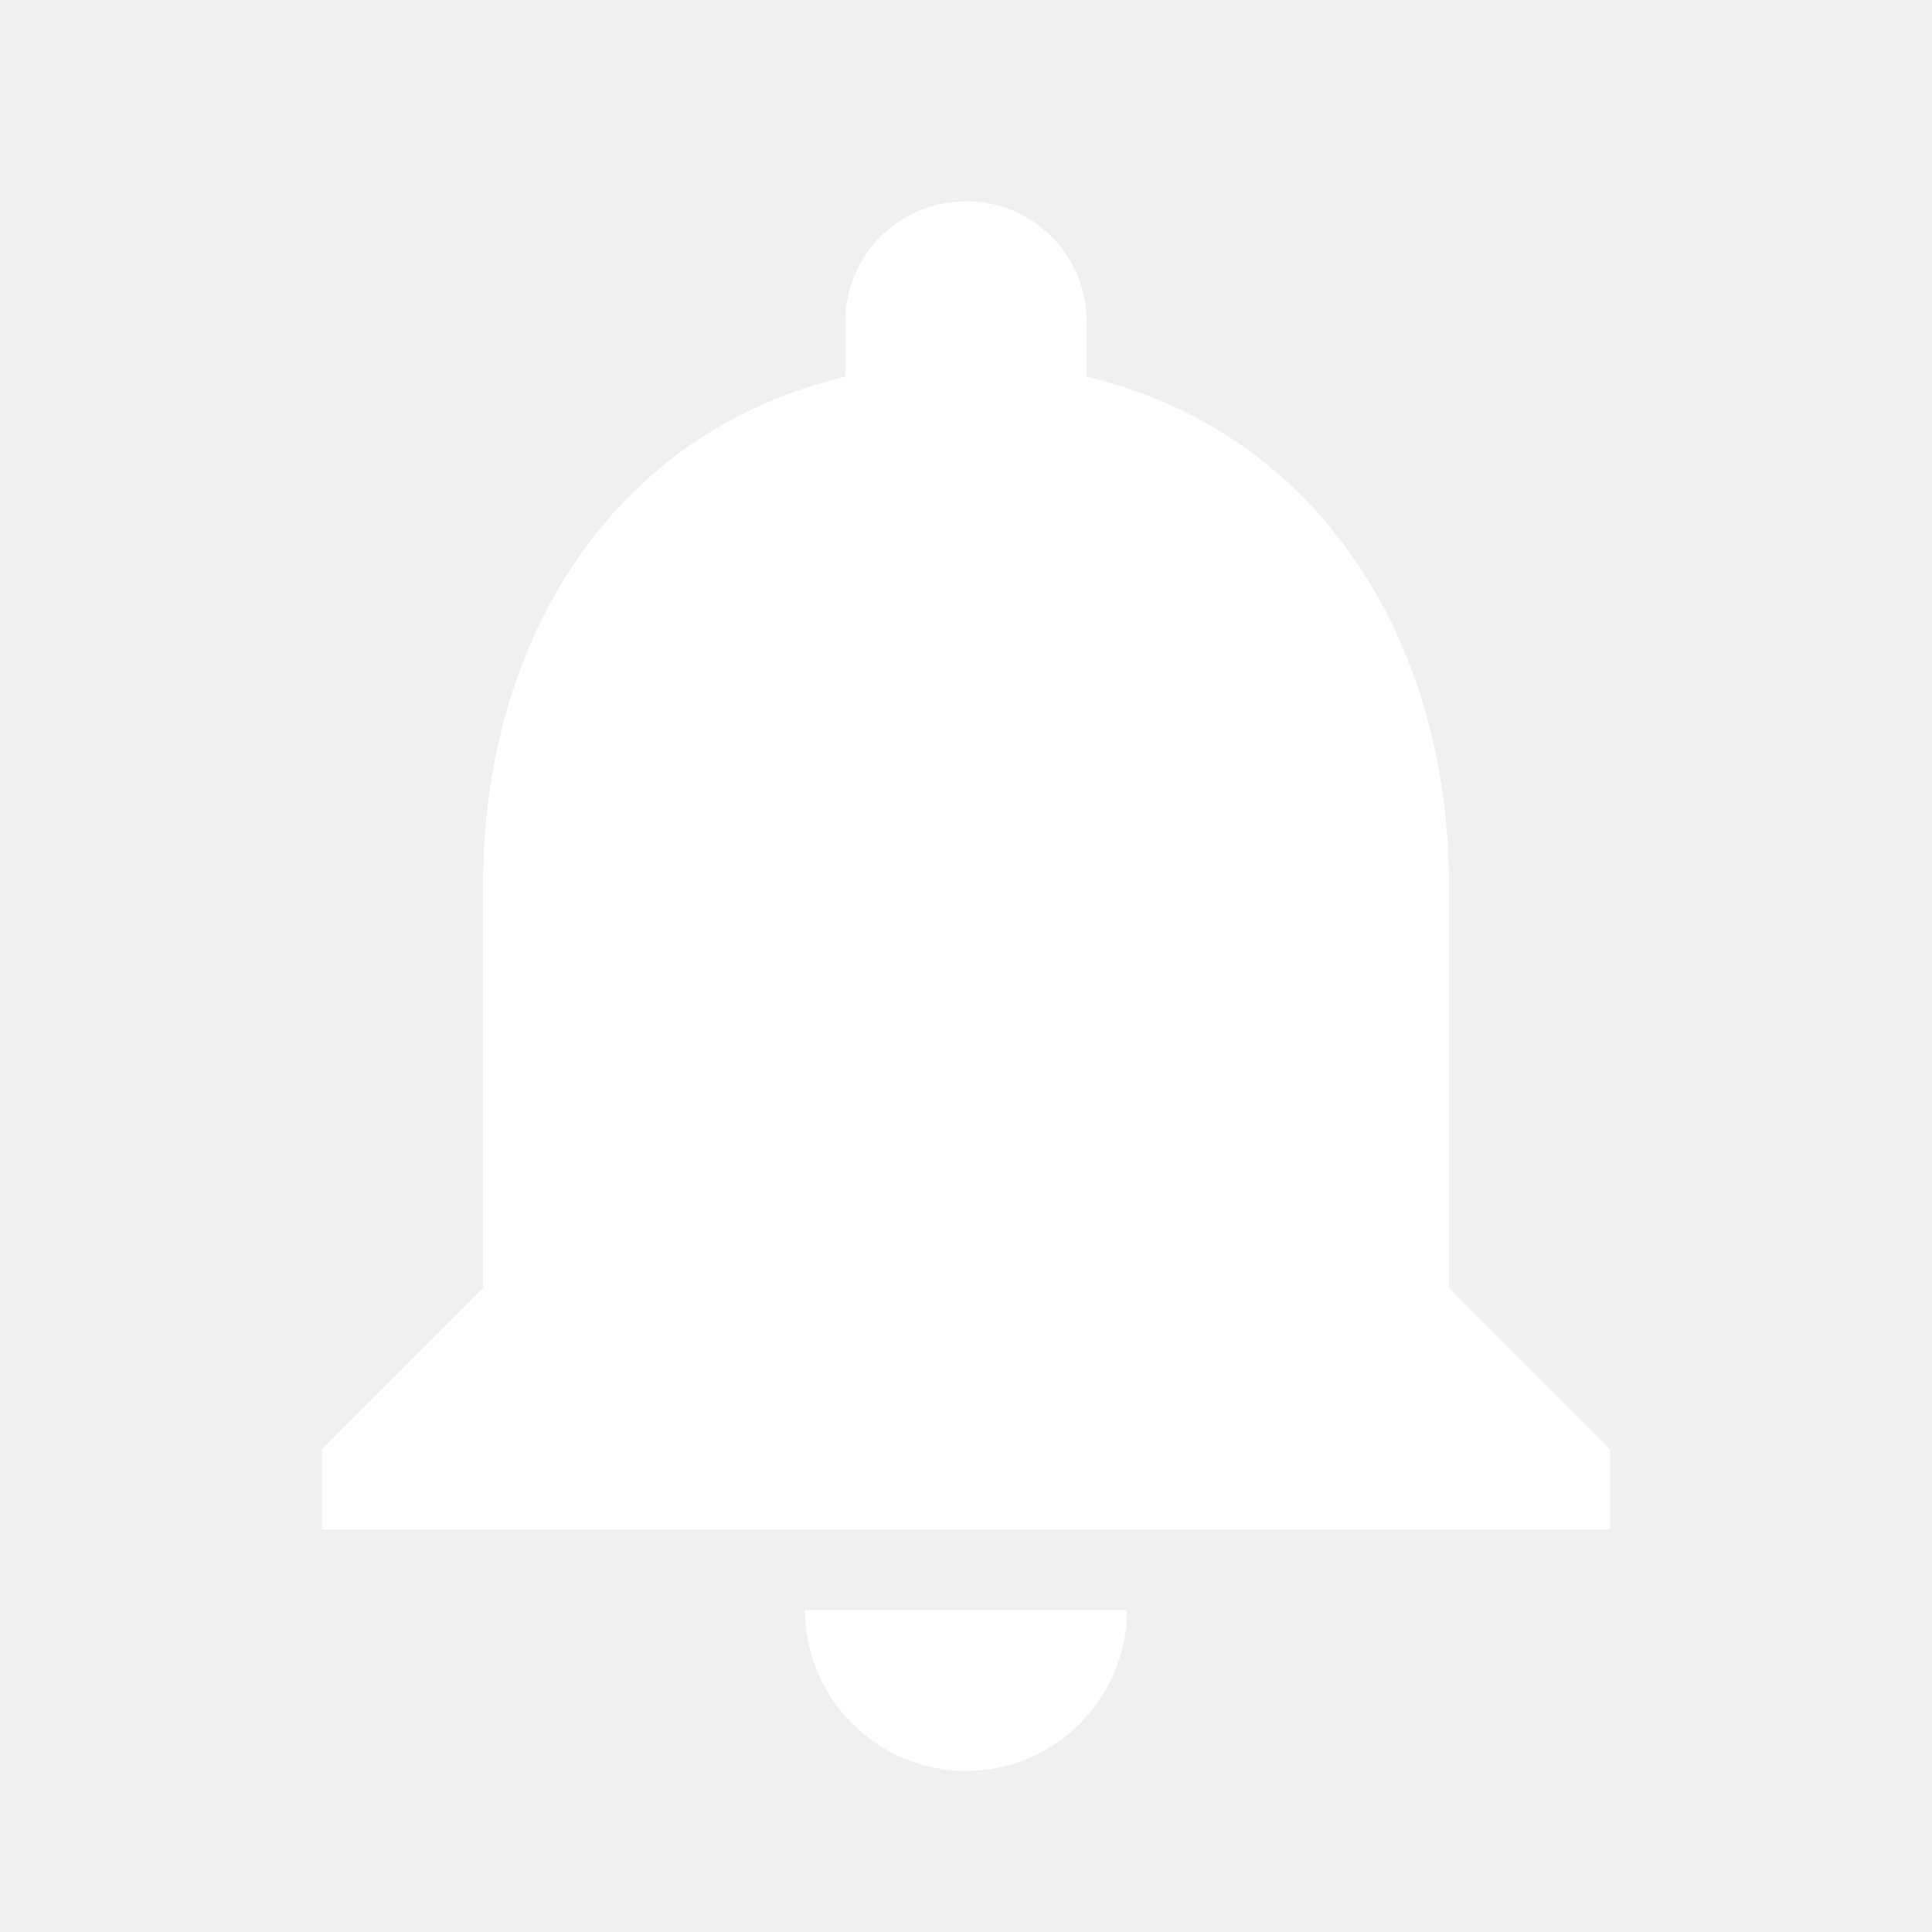
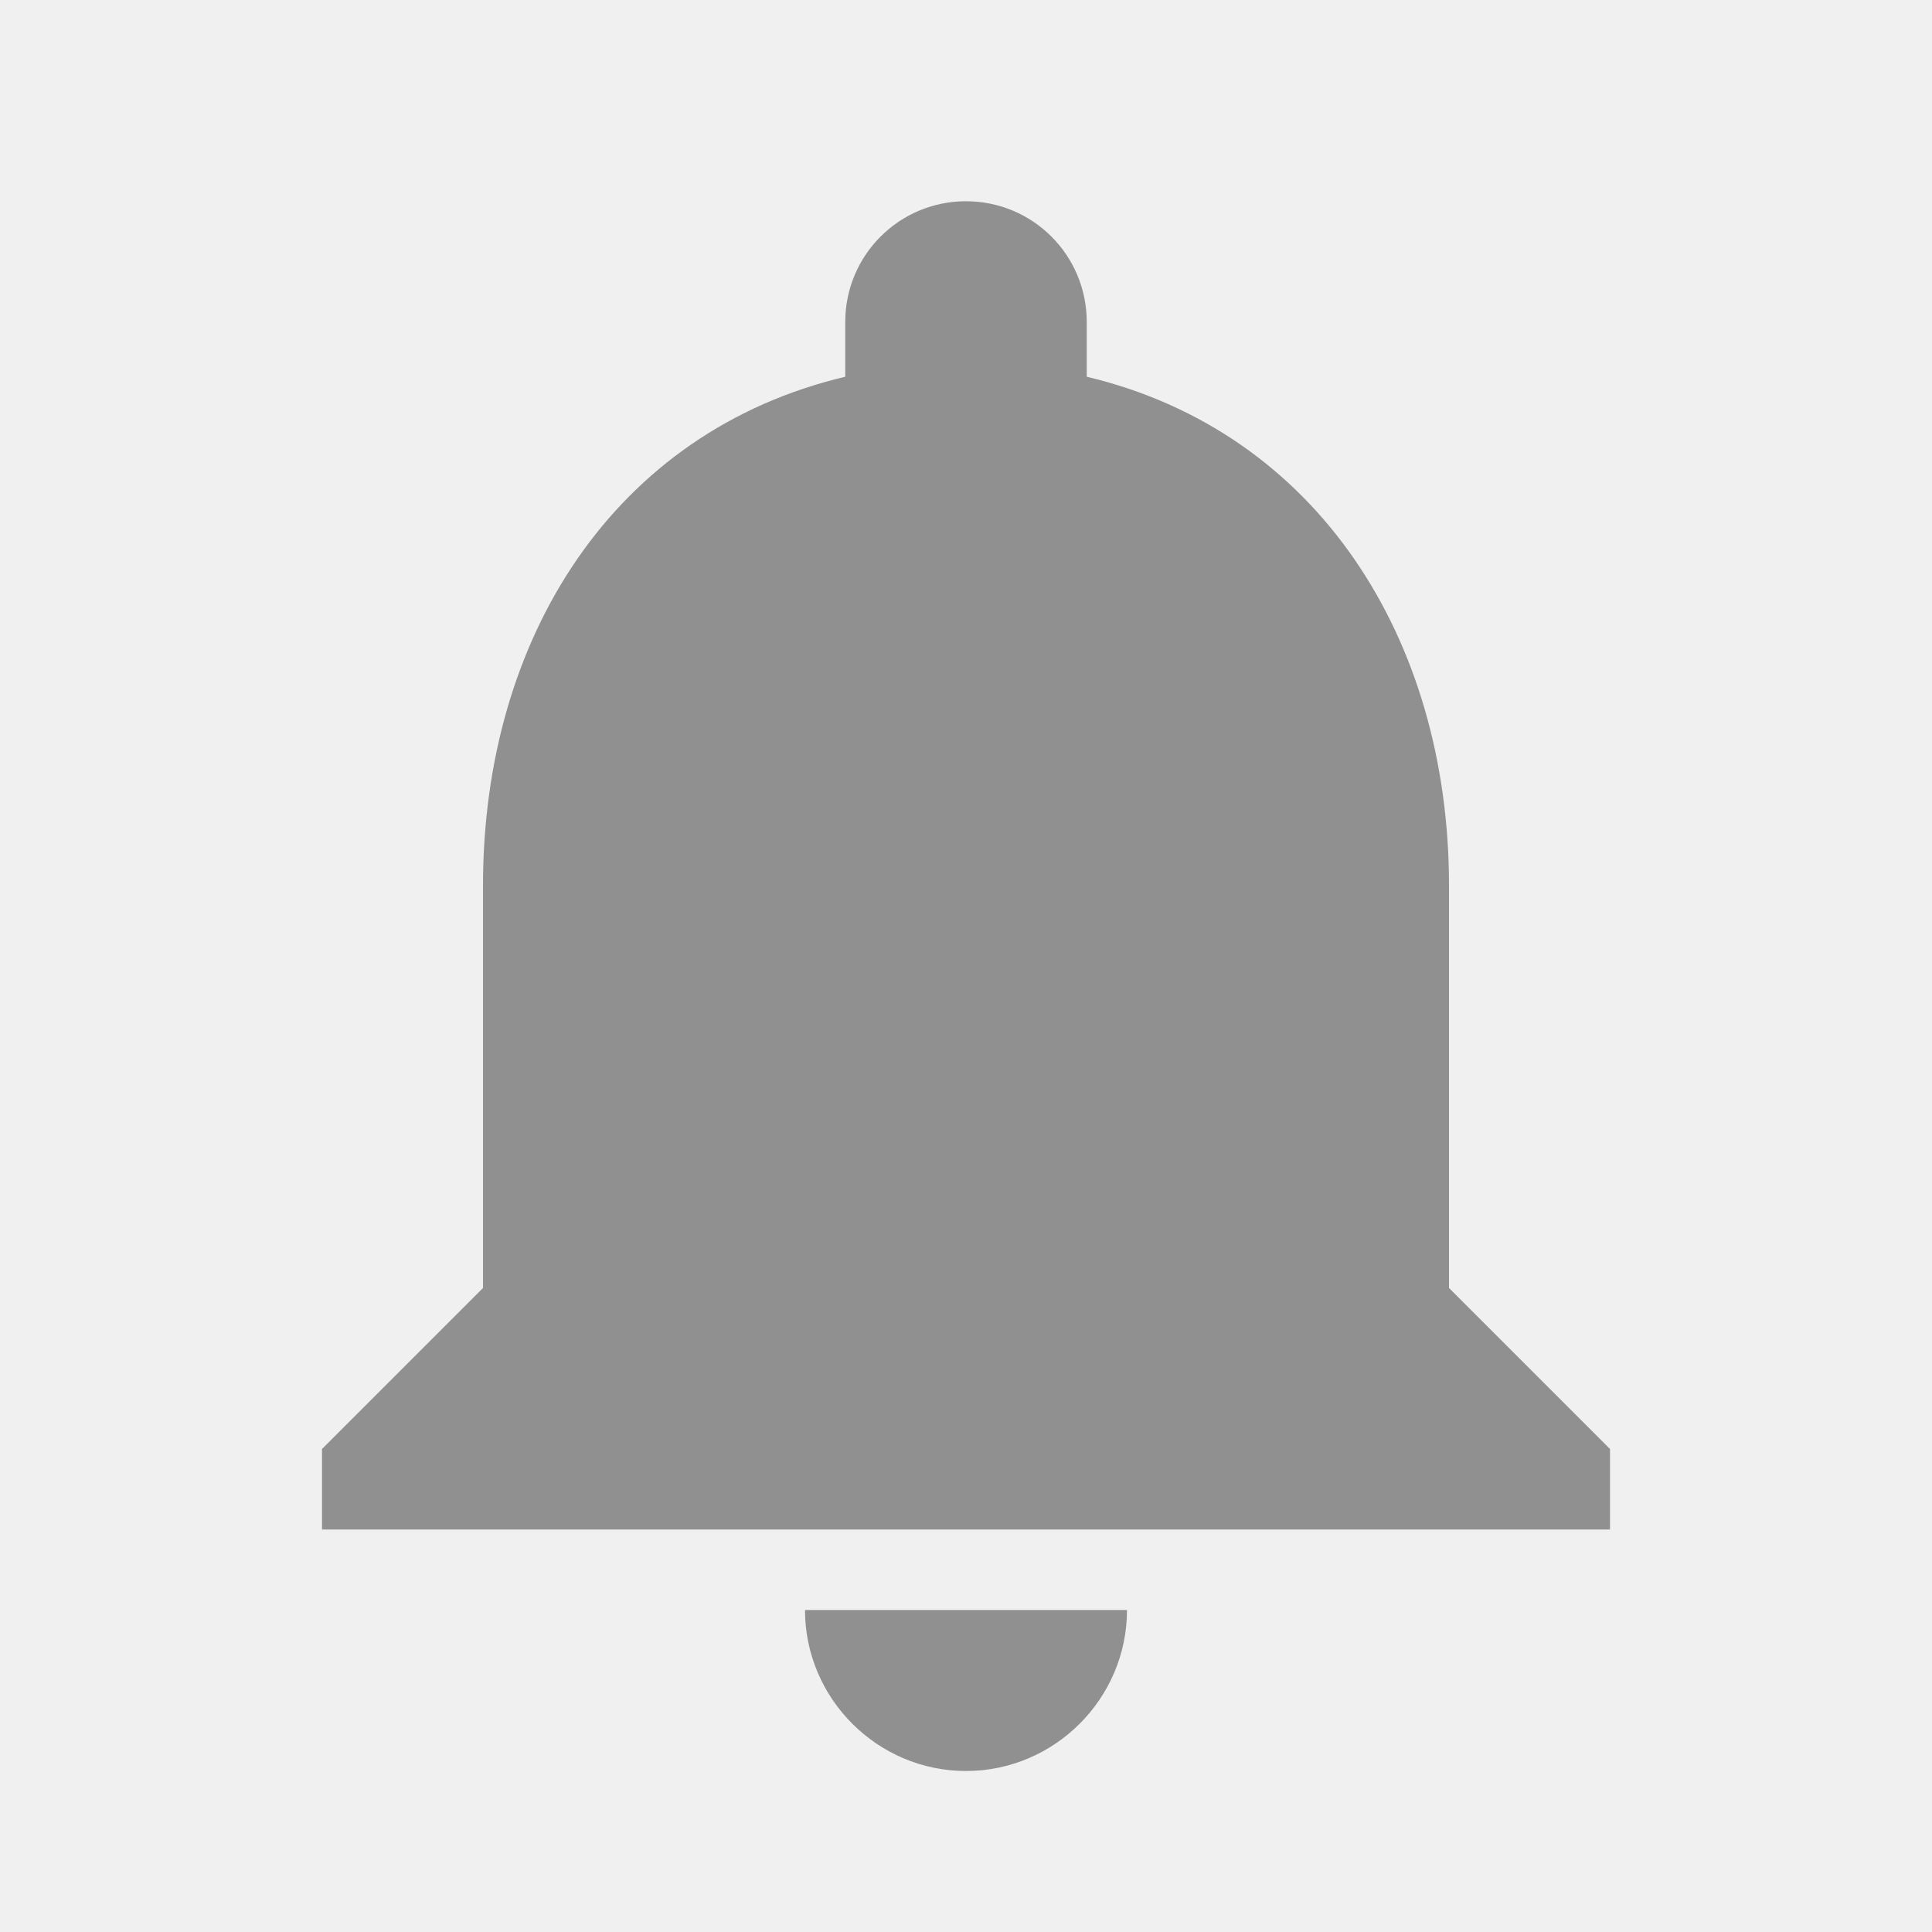
<svg xmlns="http://www.w3.org/2000/svg" viewBox="0 0 24 24" version="1.1">
-   <path fill="white" d="M12 22c1.1 0 2-.9 2-2h-4c0 1.1.9 2 2 2zm6-6v-5c0-3.07-1.64-5.64-4.5-6.32V4c0-.83-.67-1.5-1.5-1.5s-1.5.67-1.5 1.5v.68C7.63 5.36 6 7.92 6 11v5l-2 2v1h16v-1l-2-2z" />
+   <path fill="#909090" d="M12 22c1.1 0 2-.9 2-2h-4c0 1.1.9 2 2 2zm6-6v-5c0-3.07-1.64-5.64-4.5-6.32V4c0-.83-.67-1.5-1.5-1.5s-1.5.67-1.5 1.5v.68C7.63 5.36 6 7.92 6 11v5l-2 2v1h16v-1l-2-2z" />
</svg>
